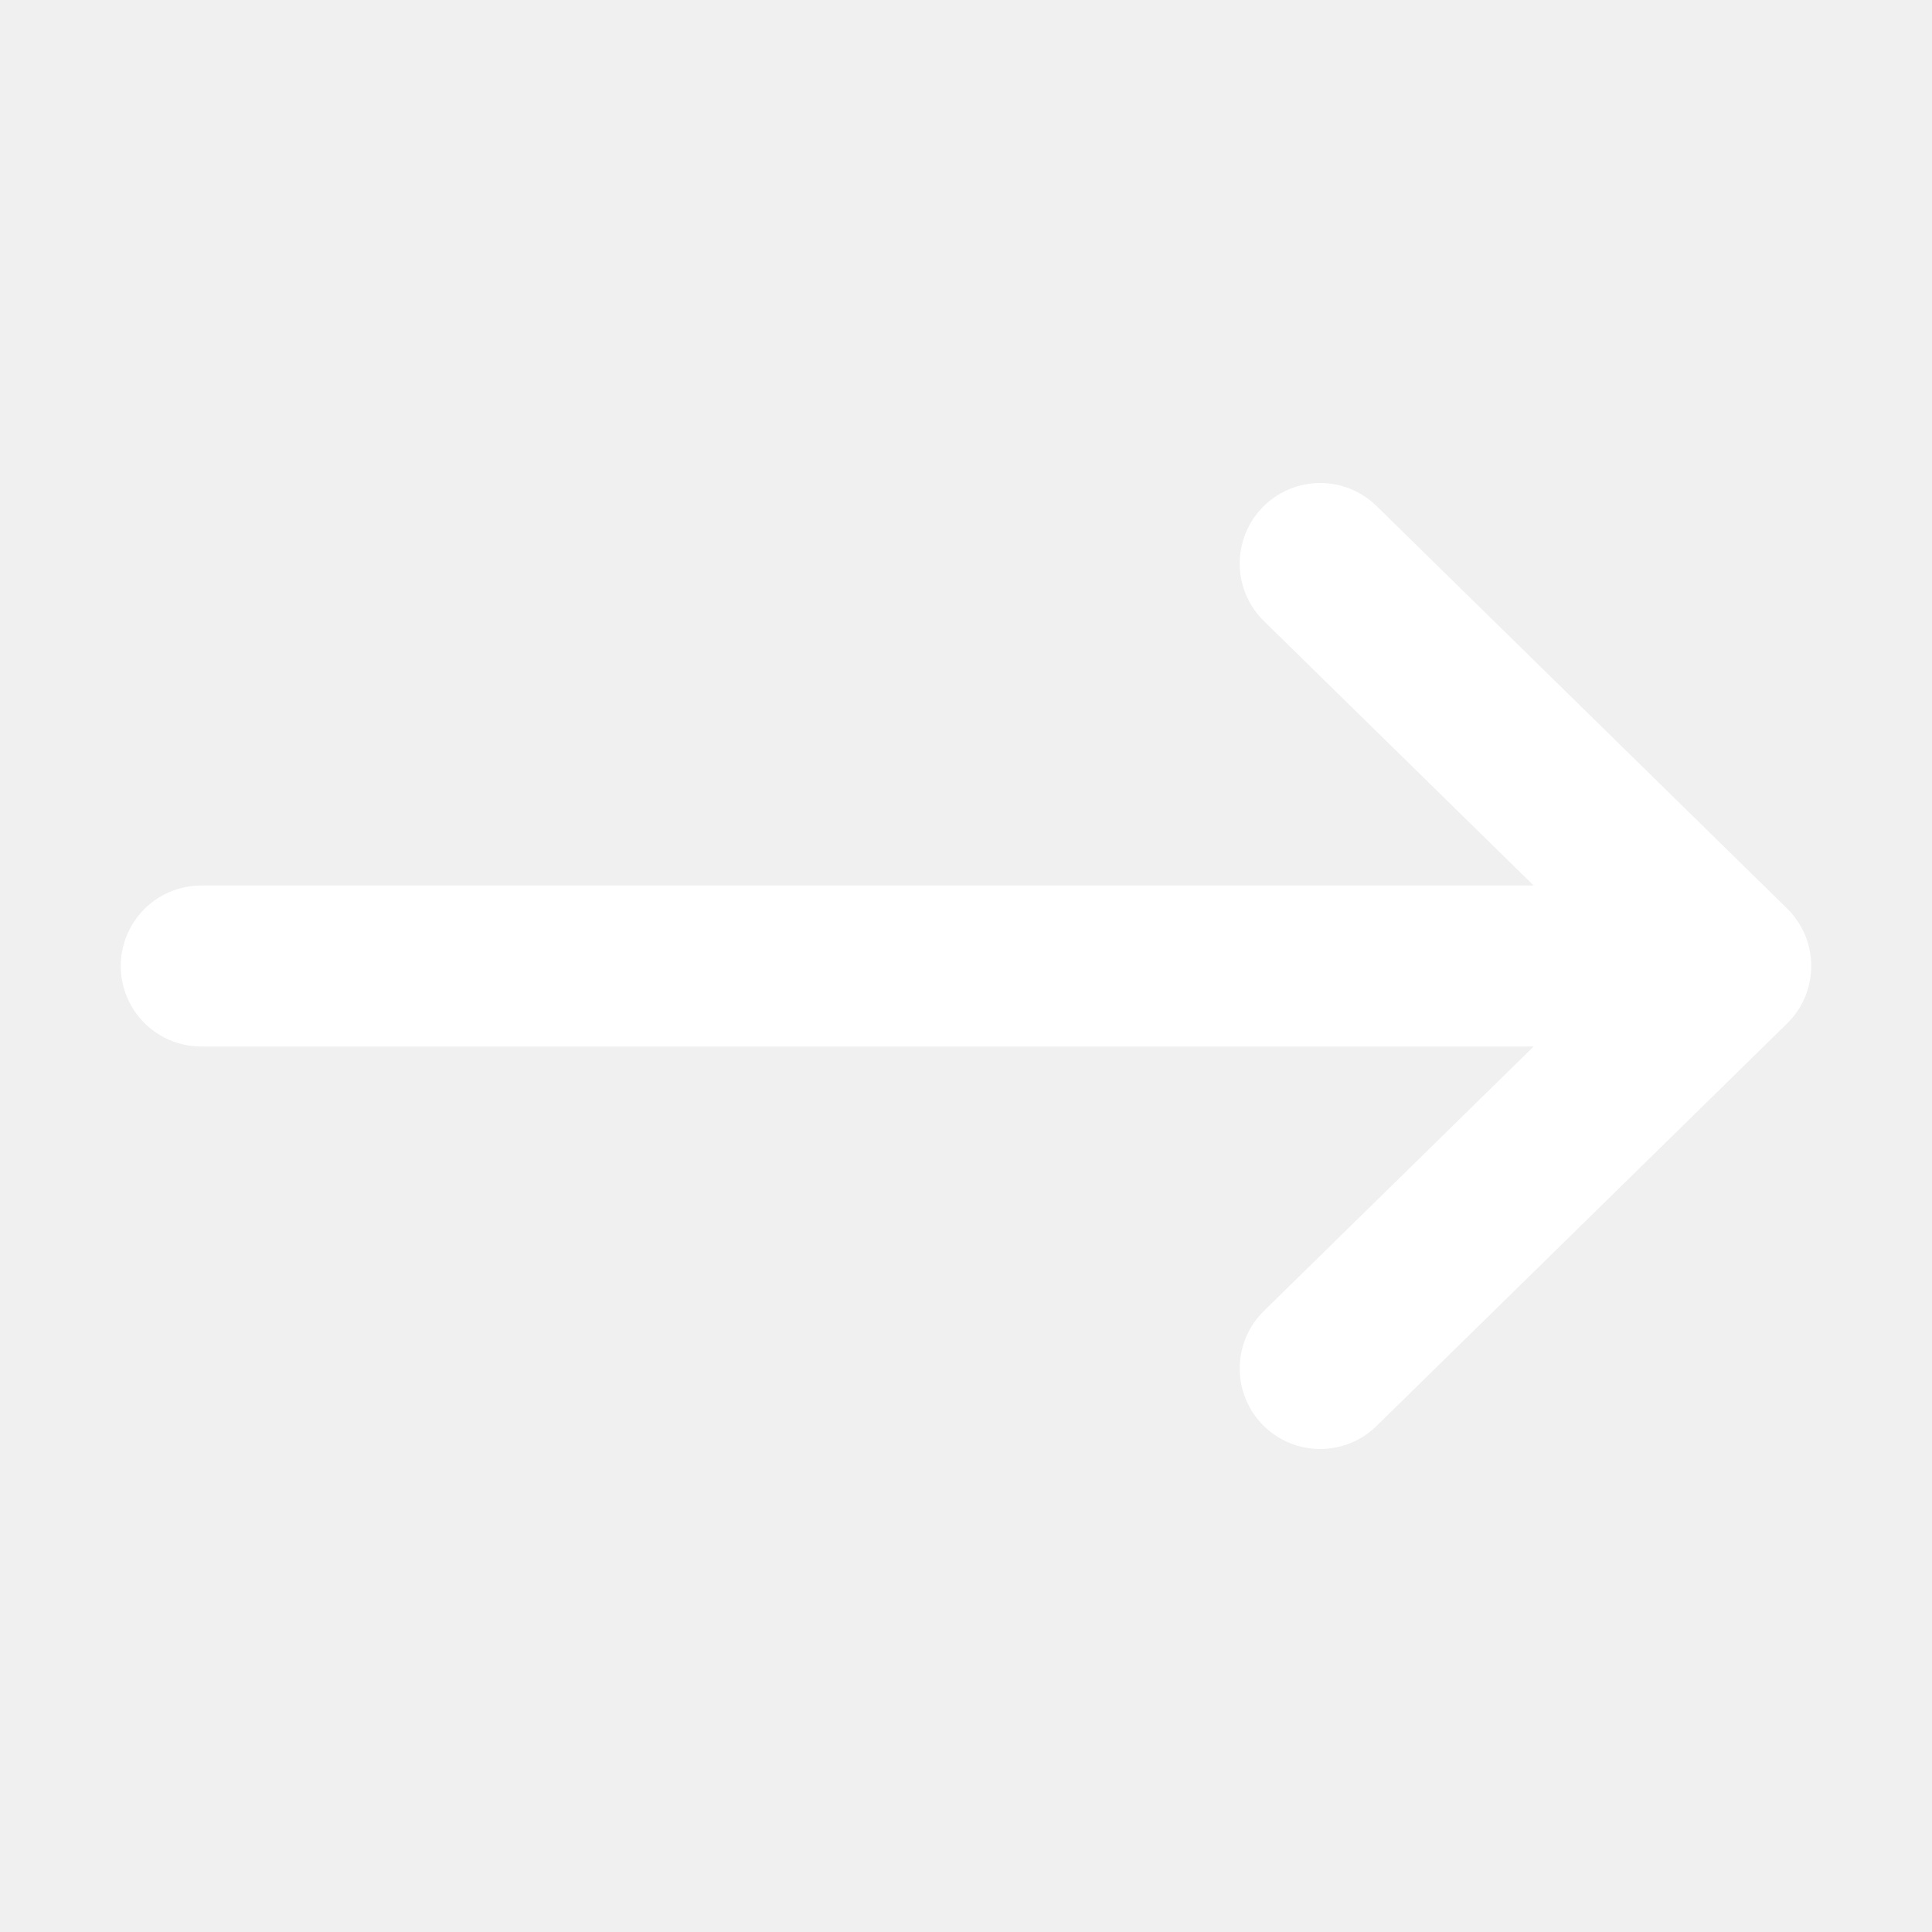
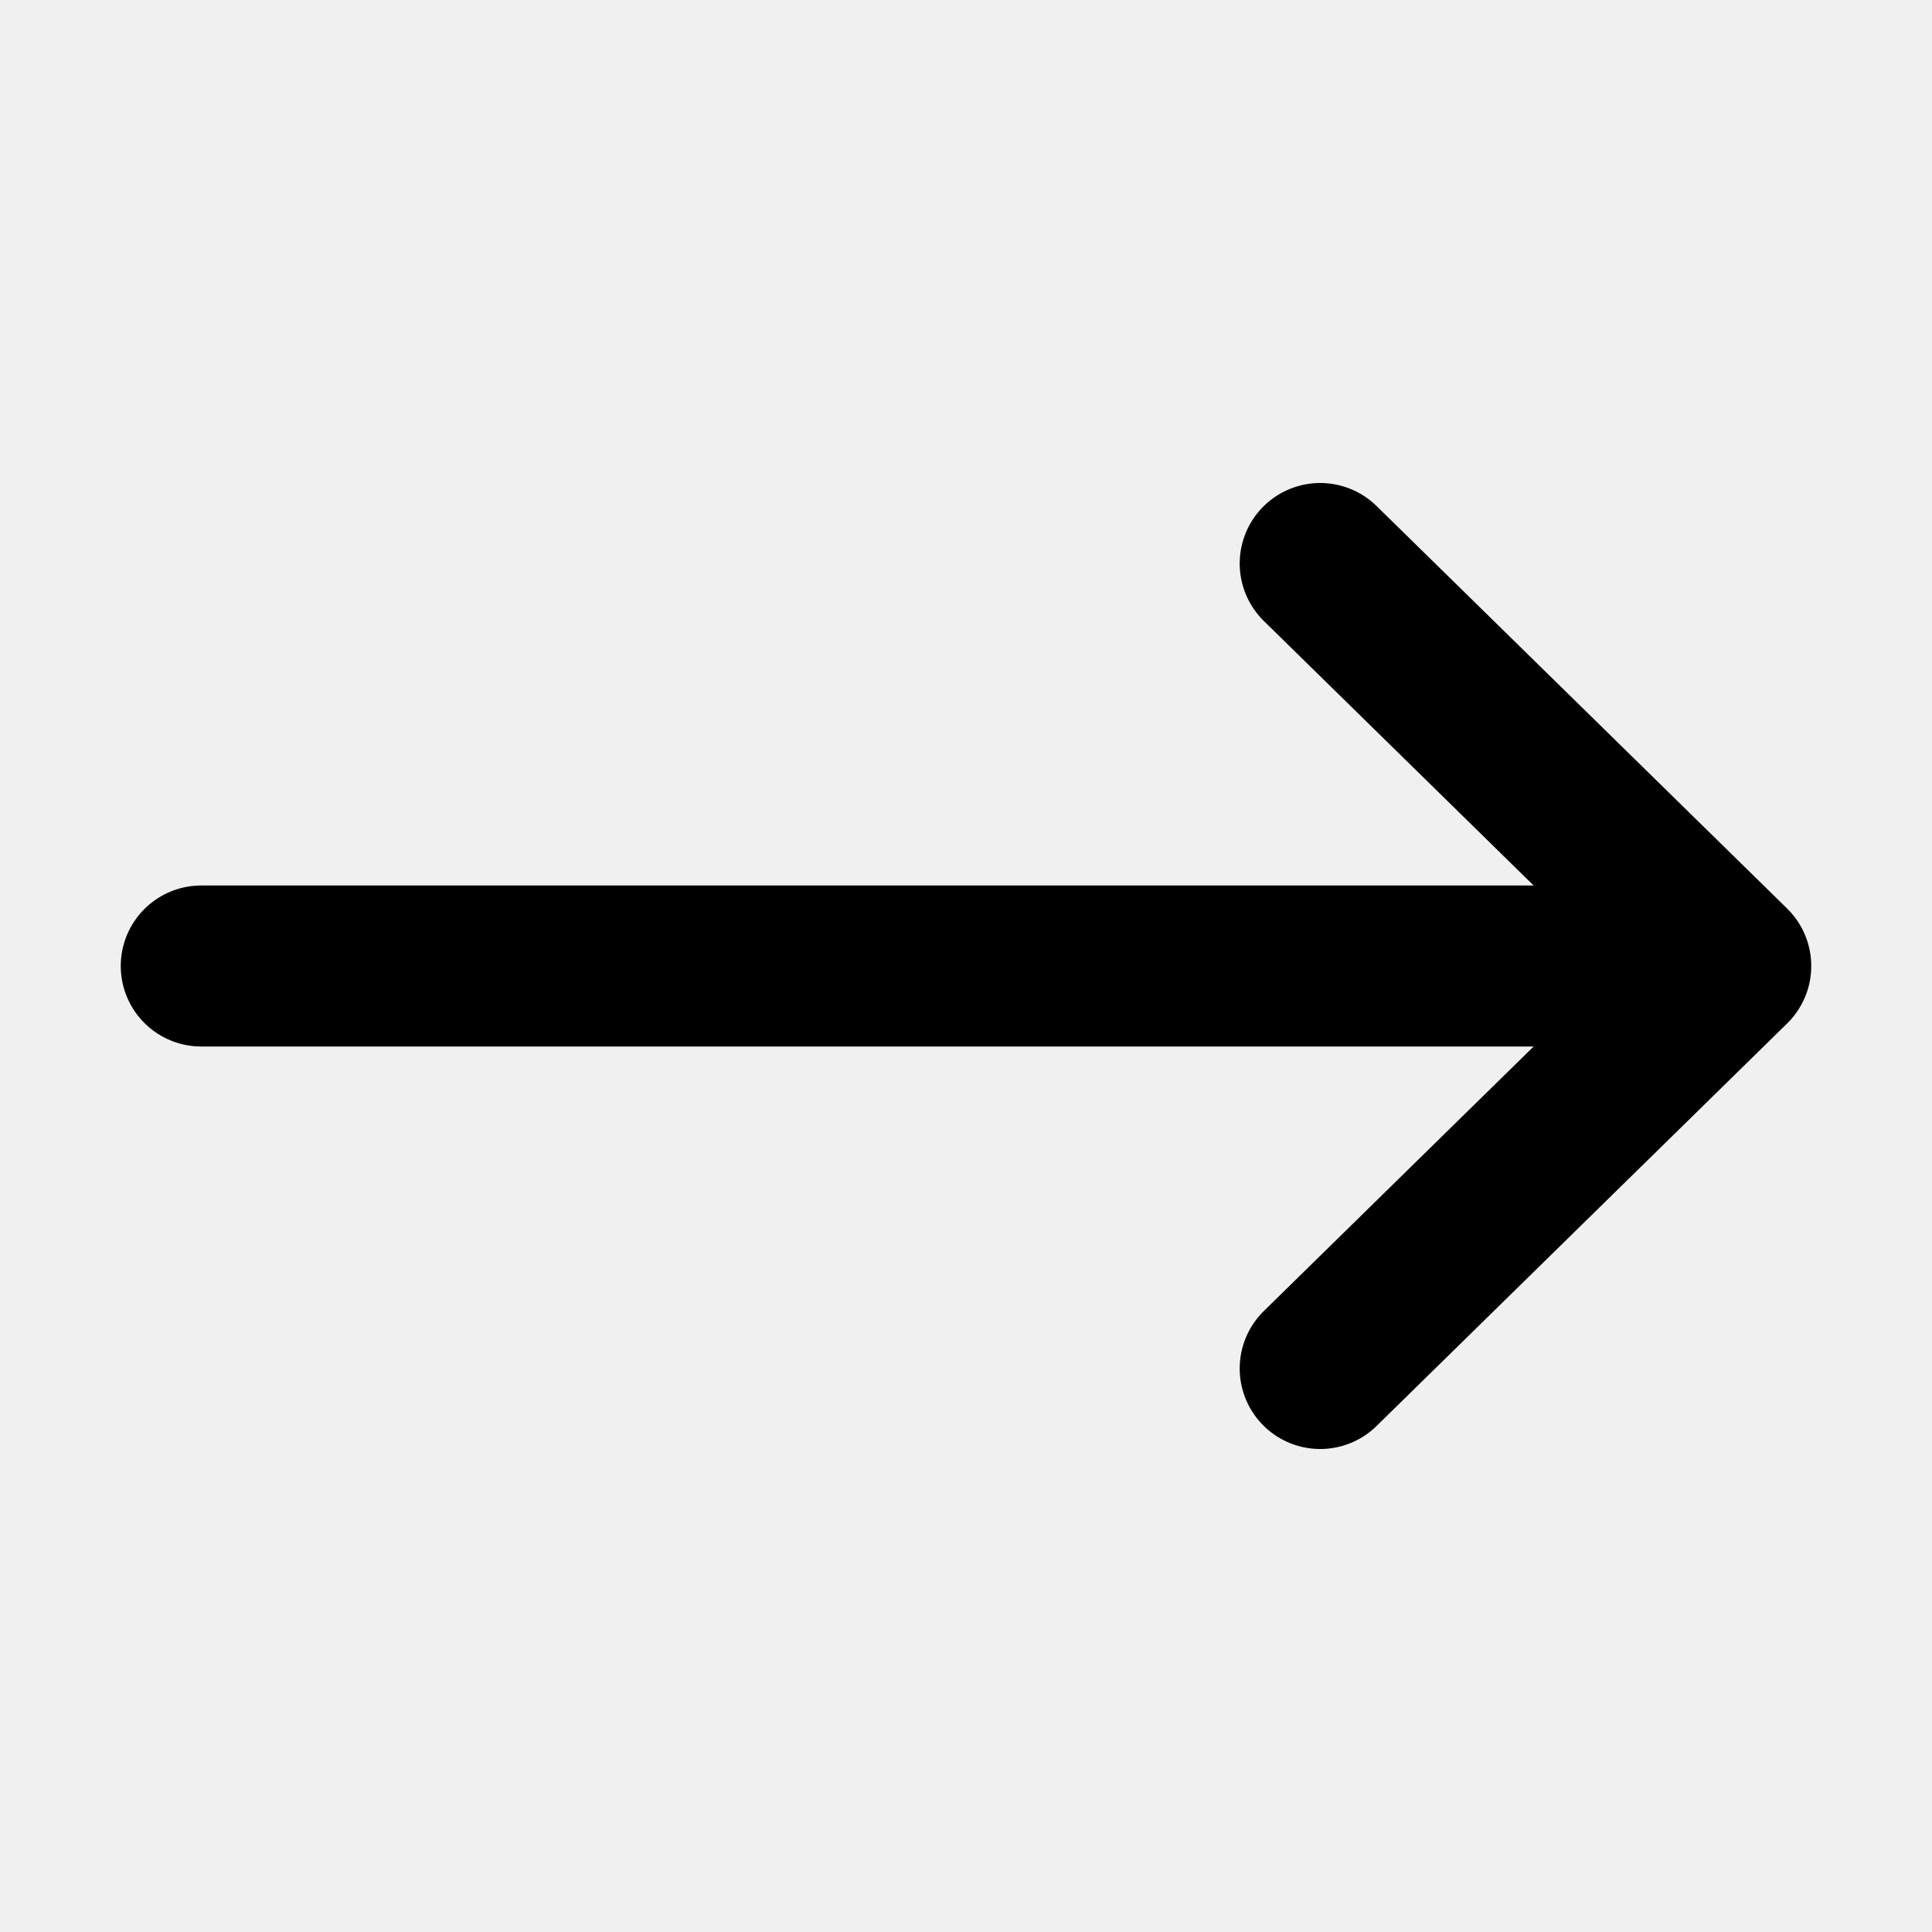
<svg xmlns="http://www.w3.org/2000/svg" width="800px" height="800px" viewBox="0 0 24 24">
  <g id="Complete">
    <g id="arrow-right">
      <g>
-         <polyline data-name="Right" fill="none" id="Right-2" points="16.4 7 21.5 12 16.4 17" stroke="#fff" stroke-linecap="round" stroke-linejoin="round" stroke-width="2" />
-         <line fill="white" stroke="#fff" stroke-linecap="round" stroke-linejoin="round" stroke-width="2" x1="2.5" x2="19.2" y1="12" y2="12" />
+         <polyline data-name="Right" fill="none" id="Right-2" points="16.4 7 21.5 12 16.4 17" stroke="#000" stroke-linecap="round" stroke-linejoin="round" stroke-width="2" />
+         <line fill="white" stroke="#000" stroke-linecap="round" stroke-linejoin="round" stroke-width="2" x1="2.5" x2="19.2" y1="12" y2="12" />
      </g>
    </g>
  </g>
</svg>
